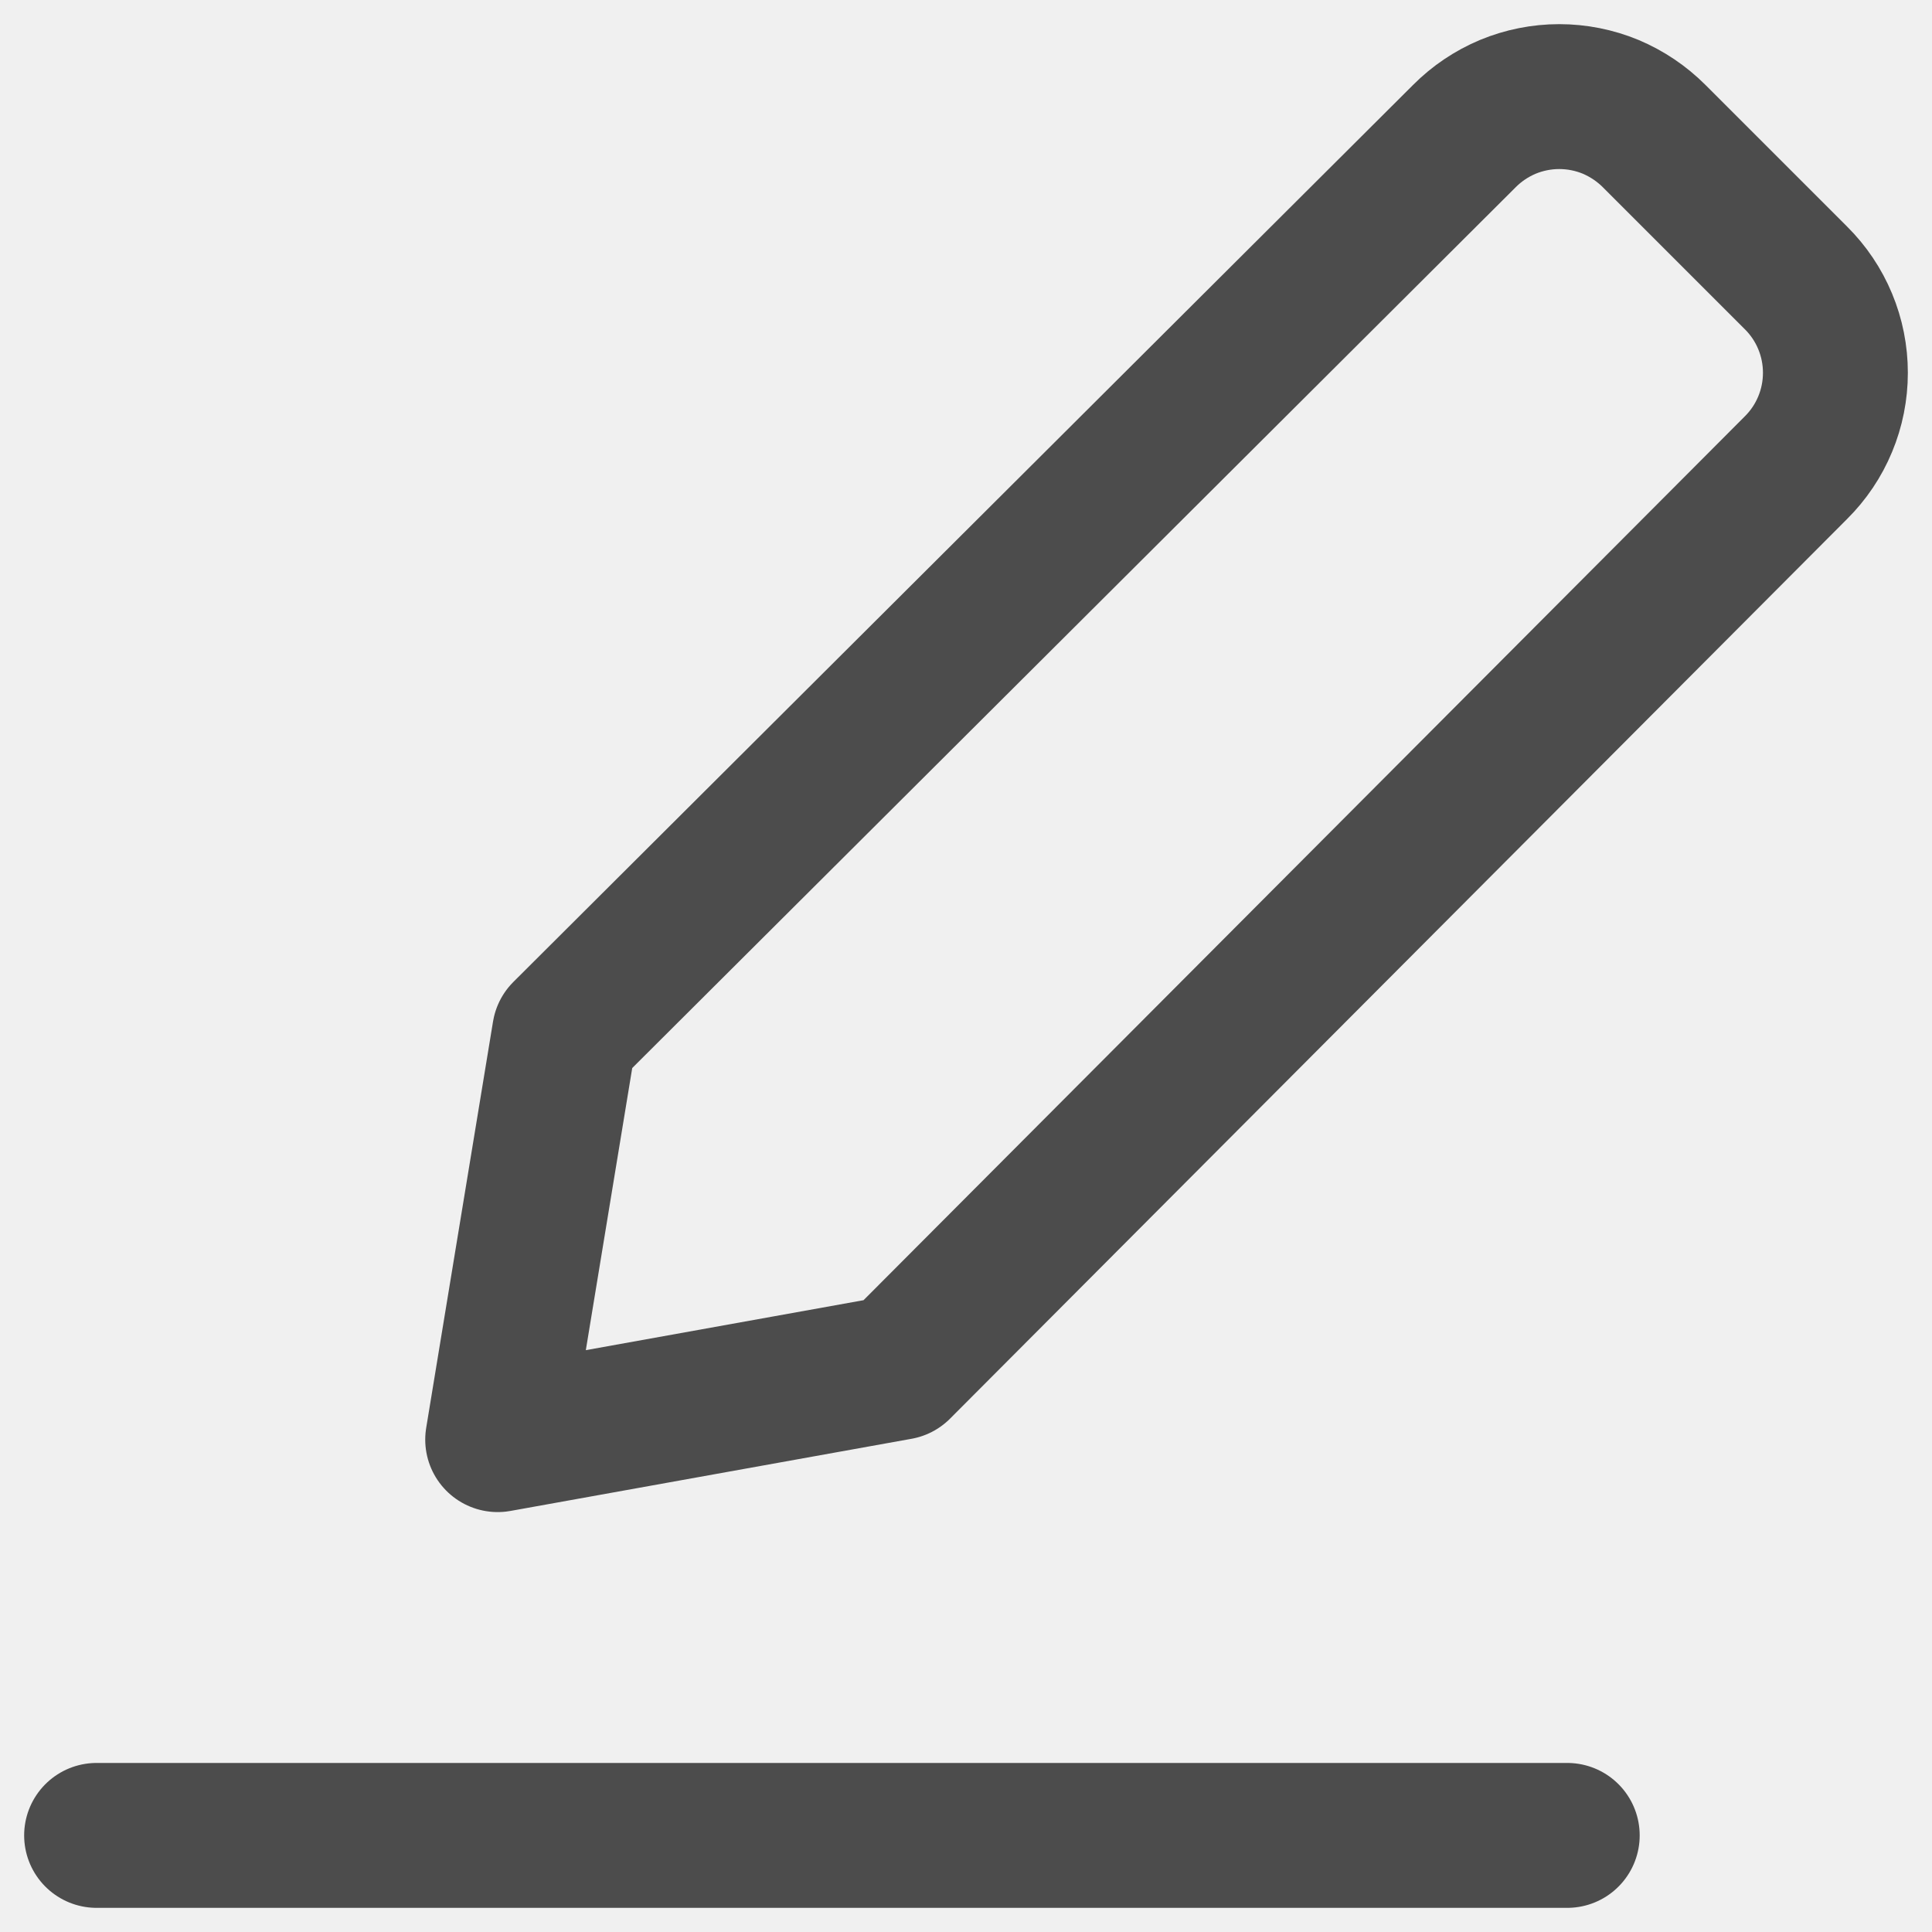
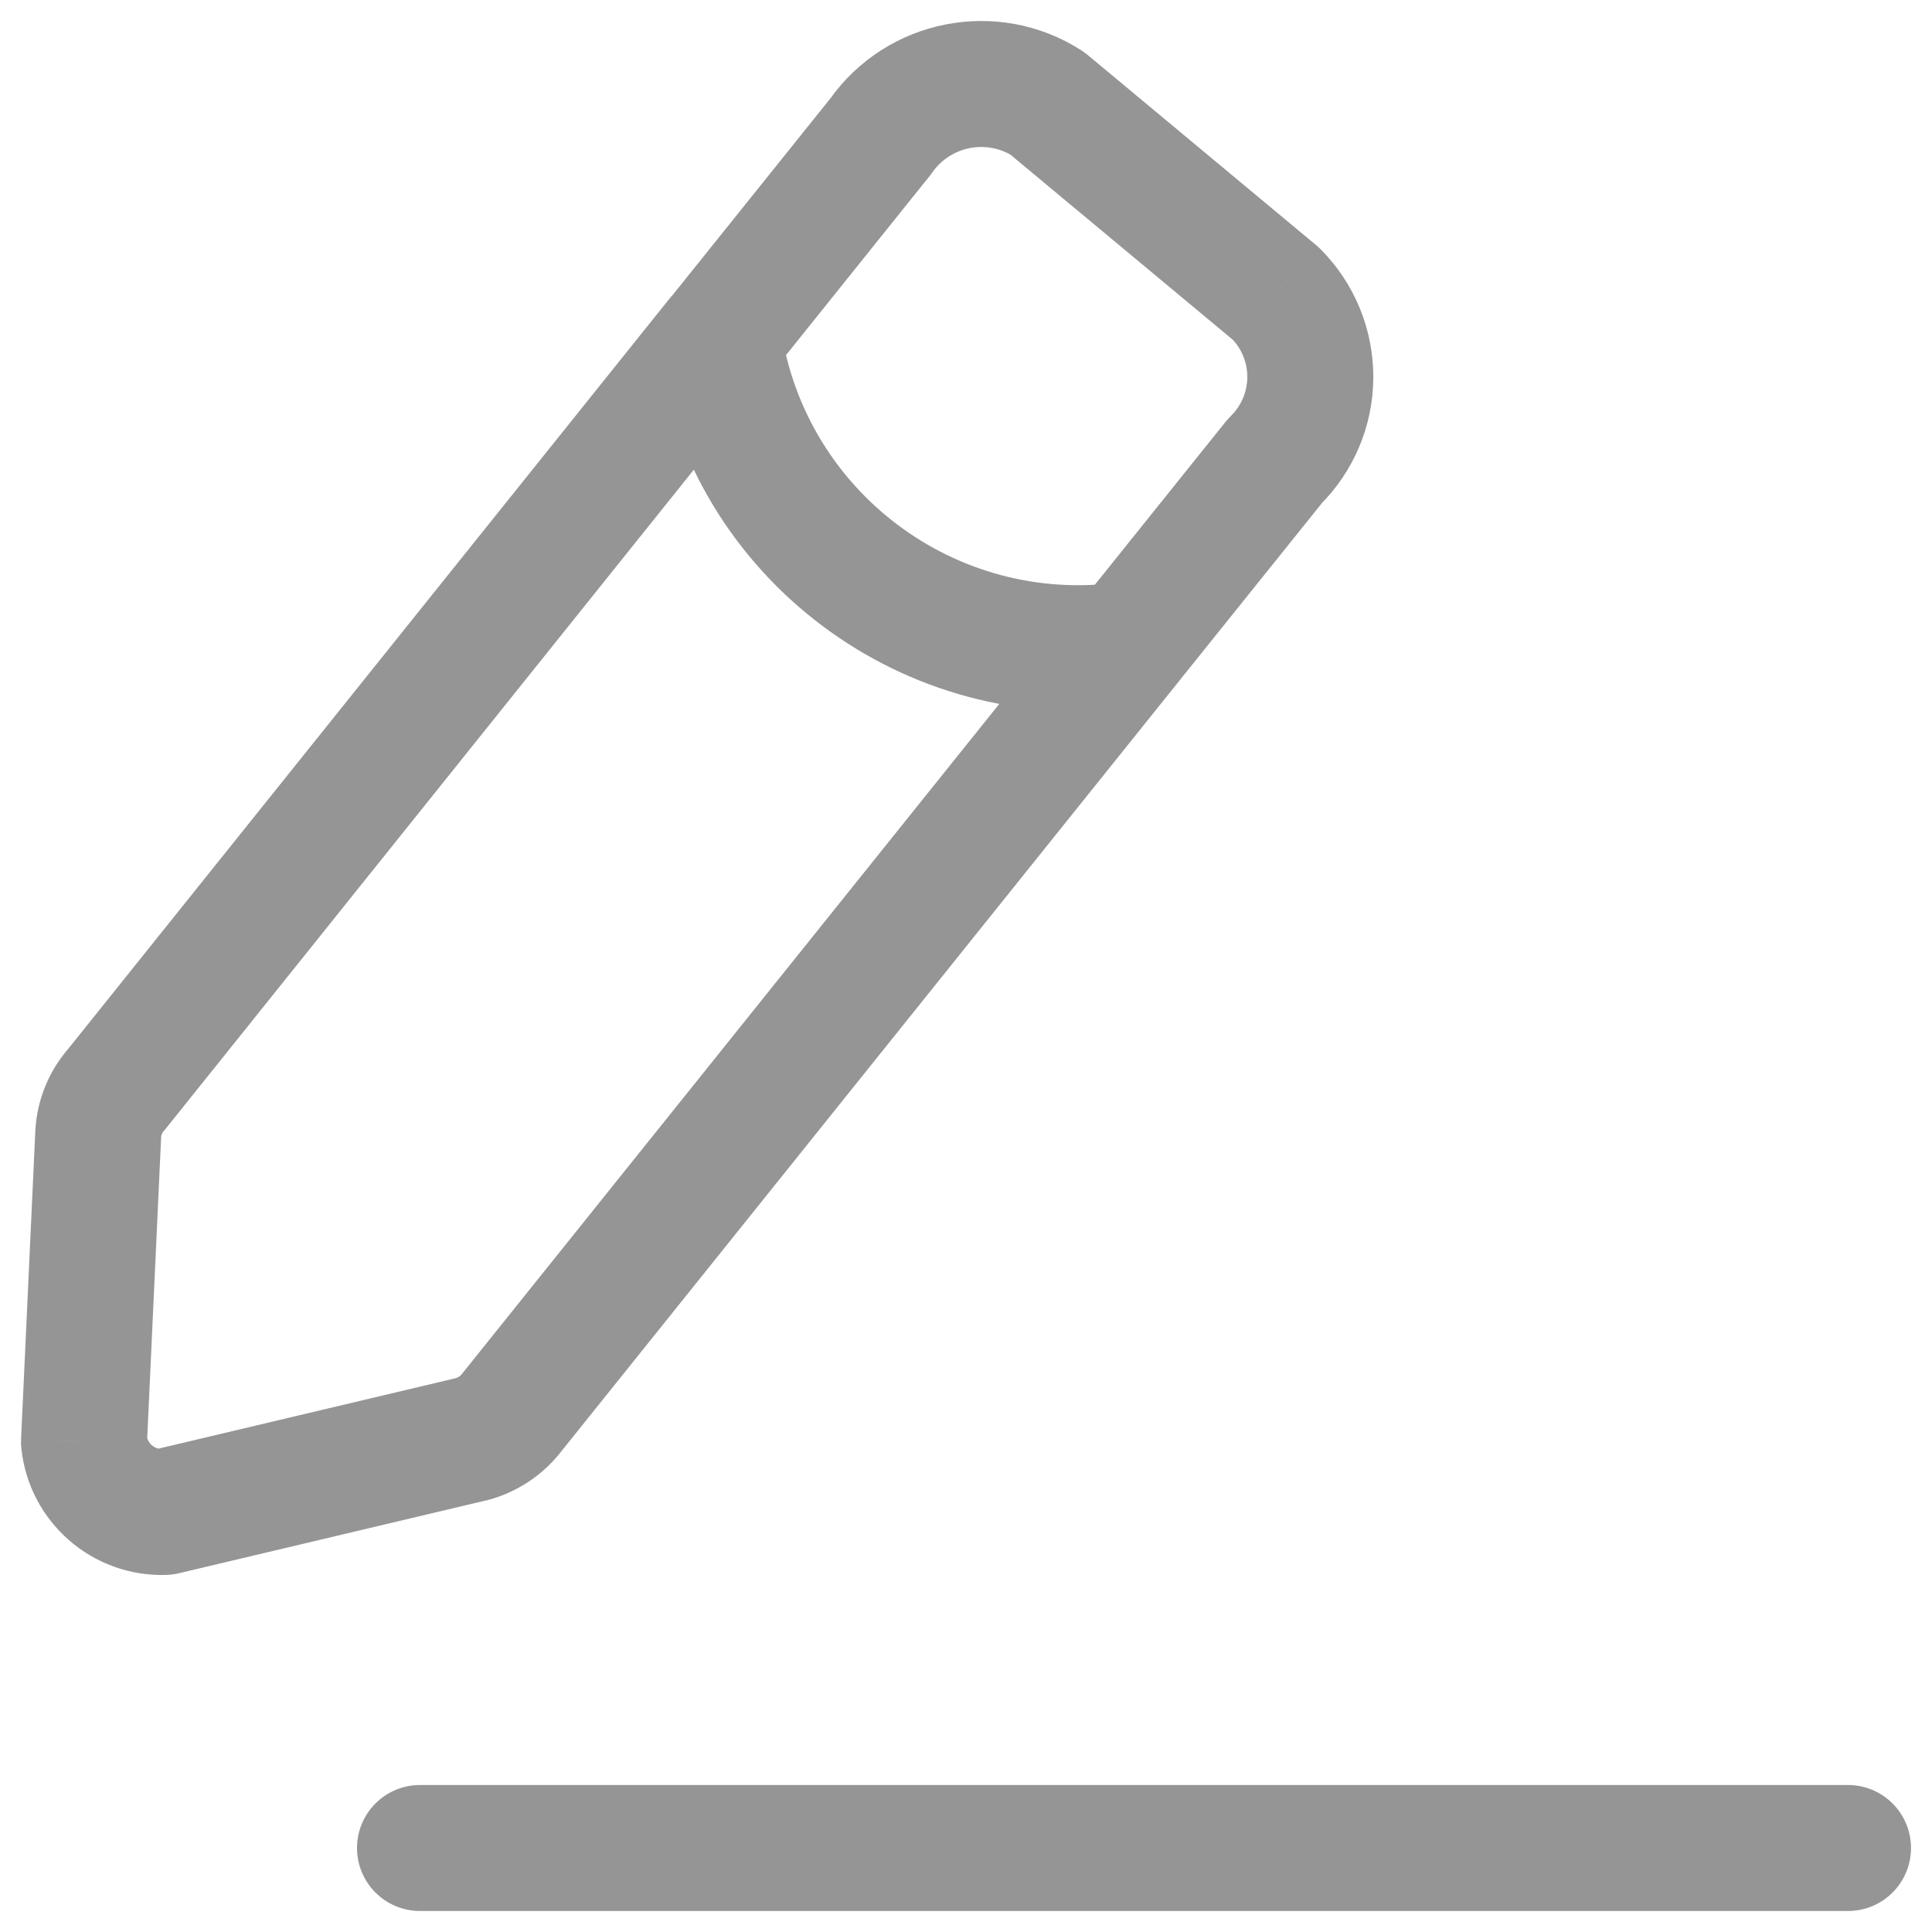
- <svg xmlns="http://www.w3.org/2000/svg" width="20" height="20" viewBox="0 0 20 20" fill="none">
-   <g id="ëë¤ì ë°ê¾¸ê¸° Icon">
-     <path id="Vector" d="M1 19H16.224" stroke="#4C4C4C" stroke-width="1.5" stroke-linecap="round" stroke-linejoin="round" />
-     <path id="Vector_2" d="M9.304 14.156L5.152 14.903L5.844 10.696L15.159 1.409C15.287 1.28 15.44 1.177 15.609 1.106C15.778 1.036 15.959 1 16.141 1C16.324 1 16.505 1.036 16.674 1.106C16.842 1.177 16.995 1.28 17.124 1.409L18.591 2.876C18.721 3.005 18.824 3.158 18.894 3.327C18.964 3.495 19 3.676 19 3.859C19 4.042 18.964 4.223 18.894 4.391C18.824 4.56 18.721 4.713 18.591 4.842L9.304 14.156Z" stroke="#4C4C4C" stroke-width="1.5" stroke-linecap="round" stroke-linejoin="round" />
+ <svg xmlns="http://www.w3.org/2000/svg" width="23" height="23" viewBox="0 0 23 23" fill="none">
+   <rect width="23" height="23" fill="#F5F5F5" />
+   <g id="ë§ì´íì´ì§">
+     <g clip-path="url(#clip0_0_1)">
+       <rect x="-233" y="-436" width="390" height="844" rx="20" fill="white" />
+       <g id="Group 1469">
+         <g id="Vector">
+           <path id="vector-10" d="M9.137 4.497C9.396 4.174 9.344 3.702 9.021 3.443C8.698 3.184 8.226 3.236 7.967 3.559L9.137 4.497ZM1.378 12.979L1.946 13.468C1.952 13.461 1.958 13.455 1.964 13.448L1.378 12.979ZM1.17 13.487L0.422 13.438L0.421 13.452L1.17 13.487ZM1 17.164L0.251 17.129C0.249 17.166 0.25 17.204 0.254 17.241L1 17.164ZM1.957 17.999L1.982 18.749C2.032 18.747 2.081 18.741 2.13 18.729L1.957 17.999ZM5.606 17.135L5.779 17.864L5.791 17.862L5.606 17.135ZM6.074 16.838L6.653 17.315L6.659 17.307L6.074 16.838ZM14.006 8.146C14.265 7.823 14.213 7.351 13.89 7.092C13.567 6.833 13.095 6.884 12.836 7.208L14.006 8.146ZM7.97 3.559C7.711 3.882 7.763 4.354 8.086 4.613C8.409 4.872 8.881 4.821 9.141 4.497L7.97 3.559ZM10.487 1.62L11.072 2.089C11.082 2.077 11.091 2.064 11.1 2.051L10.487 1.62ZM12.468 1.231L12.948 0.654C12.924 0.634 12.899 0.616 12.873 0.599L12.468 1.231ZM15.189 3.496L15.72 2.966C15.704 2.949 15.687 2.934 15.669 2.919L15.189 3.496ZM15.599 4.494L16.349 4.498V4.498L15.599 4.494ZM15.178 5.488L14.653 4.952C14.632 4.973 14.612 4.995 14.593 5.018L15.178 5.488ZM12.836 7.208C12.576 7.531 12.628 8.003 12.951 8.262C13.274 8.521 13.746 8.47 14.005 8.147L12.836 7.208ZM9.297 3.917C9.236 3.507 8.854 3.225 8.444 3.286C8.035 3.348 7.752 3.729 7.814 4.139L9.297 3.917ZM13.522 8.42C13.932 8.364 14.22 7.986 14.164 7.576C14.108 7.165 13.73 6.878 13.32 6.934L13.522 8.42ZM7.967 3.559L0.793 12.51L1.964 13.448L9.137 4.497L7.967 3.559ZM0.81 12.489C0.581 12.755 0.445 13.088 0.422 13.438L1.919 13.536C1.92 13.511 1.93 13.487 1.946 13.468L0.81 12.489ZM0.421 13.452L0.251 17.129L1.749 17.198L1.919 13.522L0.421 13.452ZM0.254 17.241C0.345 18.119 1.099 18.778 1.982 18.749L1.933 17.25C1.837 17.253 1.756 17.182 1.746 17.087L0.254 17.241ZM2.13 18.729L5.779 17.864L5.433 16.405L1.784 17.27L2.13 18.729ZM5.791 17.862C6.129 17.776 6.431 17.584 6.653 17.315L5.496 16.361C5.477 16.384 5.451 16.4 5.421 16.408L5.791 17.862ZM6.659 17.307L14.006 8.146L12.836 7.208L5.489 16.369L6.659 17.307ZM9.141 4.497L11.072 2.089L9.902 1.151L7.97 3.559L9.141 4.497ZM11.1 2.051C11.319 1.741 11.744 1.657 12.064 1.862L12.873 0.599C11.877 -0.039 10.554 0.221 9.873 1.189L11.1 2.051ZM11.988 1.807L14.709 4.072L15.669 2.919L12.948 0.654L11.988 1.807ZM14.658 4.025C14.781 4.149 14.85 4.316 14.849 4.49L16.349 4.498C16.352 3.924 16.126 3.372 15.72 2.966L14.658 4.025ZM14.849 4.49C14.848 4.664 14.777 4.83 14.653 4.952L15.703 6.023C16.113 5.621 16.346 5.072 16.349 4.498L14.849 4.49ZM14.593 5.018L12.836 7.208L14.005 8.147L15.763 5.957L14.593 5.018ZM7.814 4.139C8.225 6.887 10.768 8.794 13.522 8.42L13.32 6.934C11.379 7.197 9.587 5.853 9.297 3.917L7.814 4.139Z" fill="#959595" />
+         </g>
+         <path id="Line 44" d="M5 22H22" stroke="#959595" stroke-width="1.5" stroke-linecap="round" />
+       </g>
+     </g>
  </g>
+   <defs>
+     <clipPath id="clip0_0_1">
+       <rect x="-233" y="-436" width="390" height="844" rx="20" fill="white" />
+     </clipPath>
+   </defs>
</svg>
